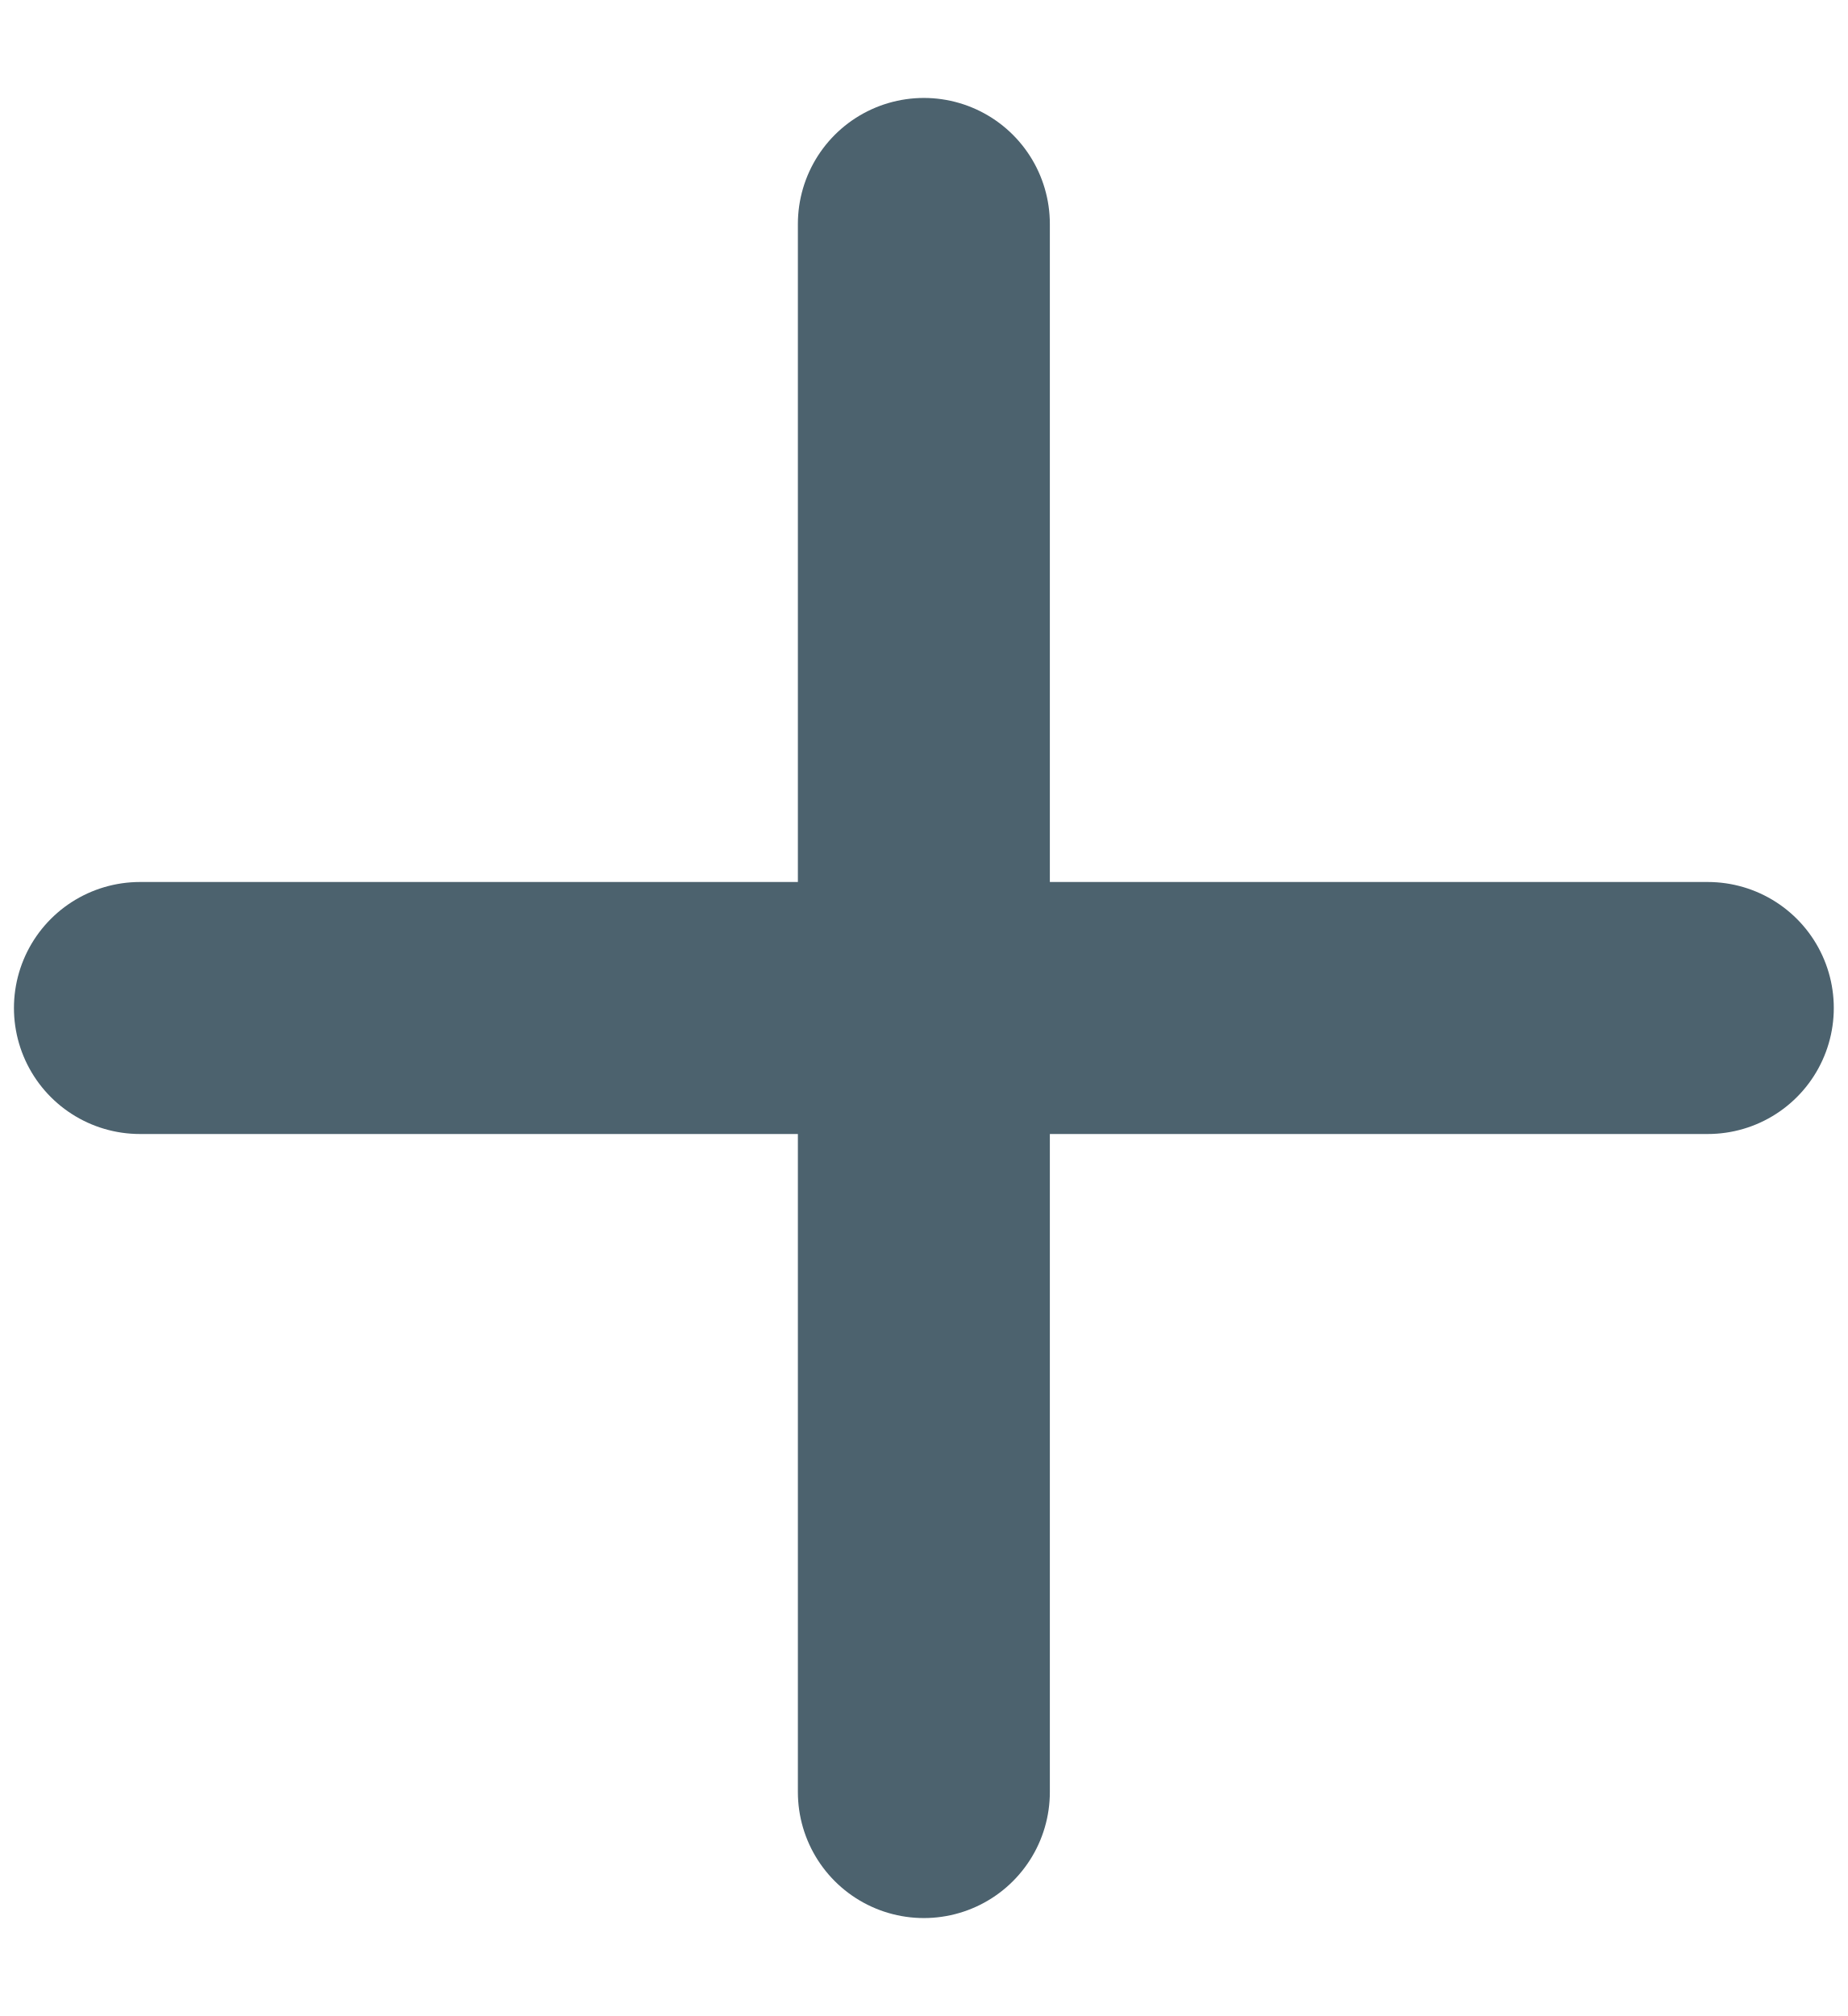
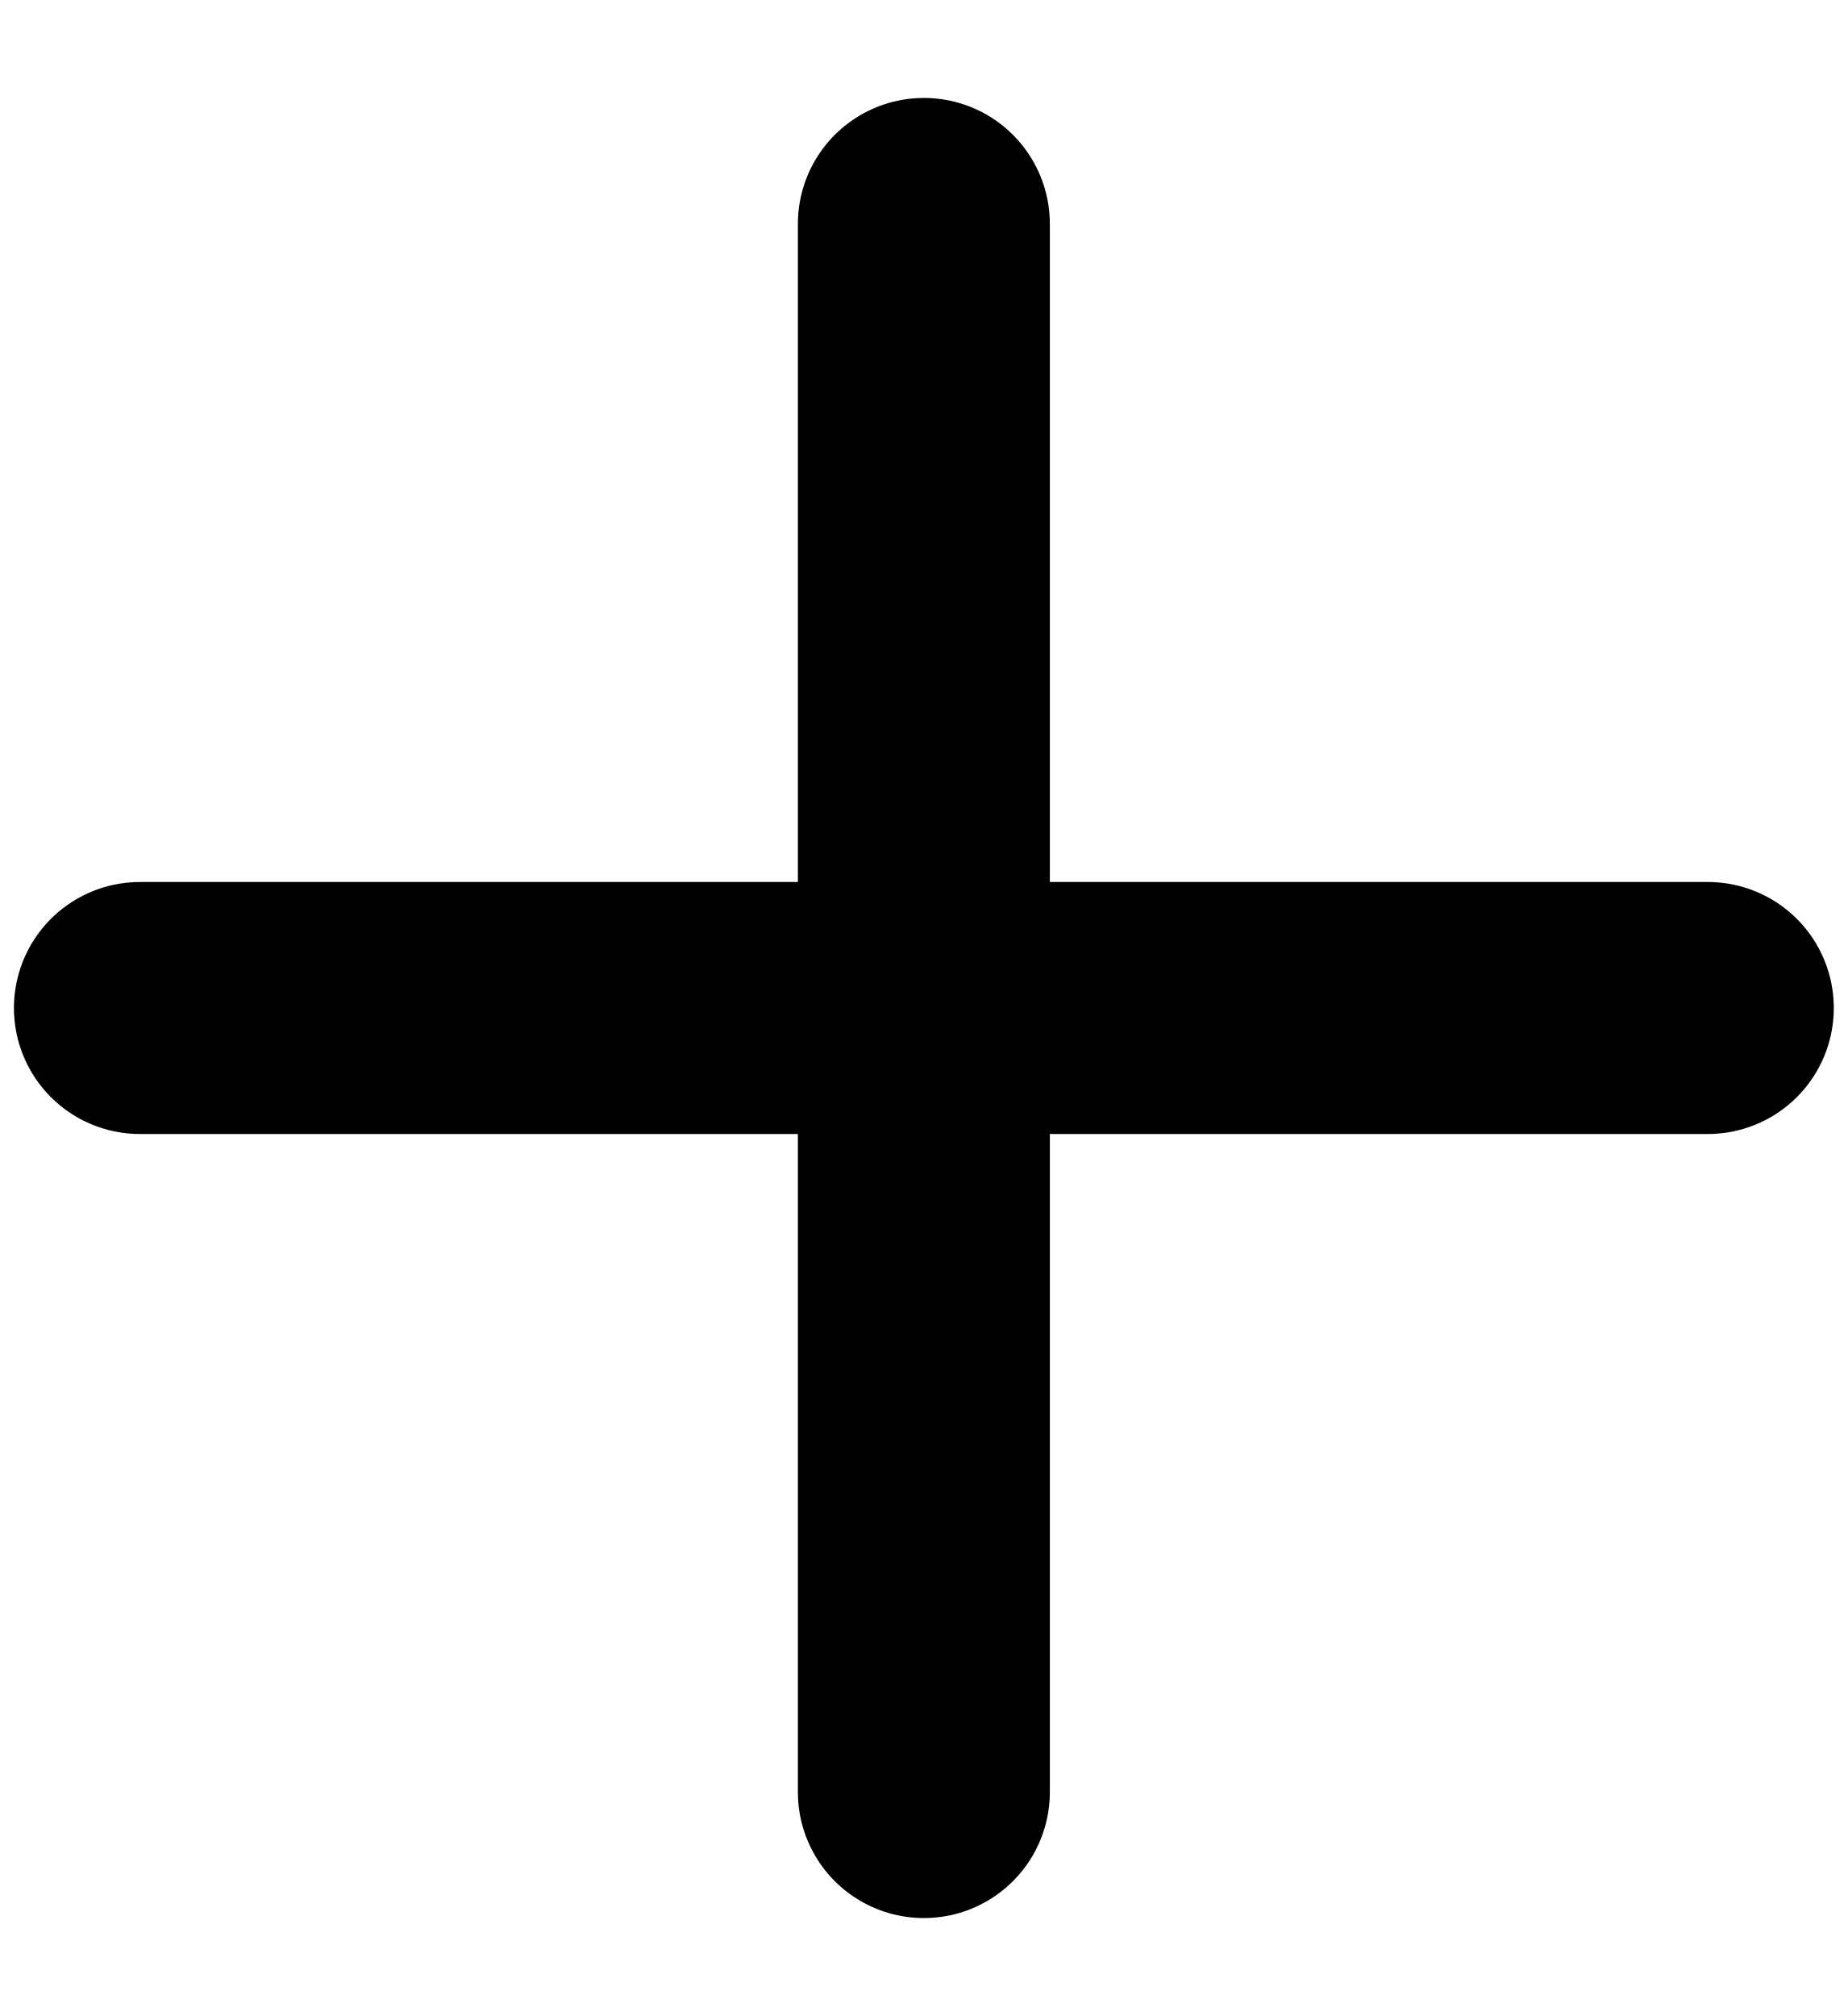
<svg xmlns="http://www.w3.org/2000/svg" width="11" height="12" viewBox="0 0 11 12" fill="none">
-   <path d="M5.5 1.333V10.667M0.833 6H10.167" stroke="#4C626E" stroke-width="1.5" stroke-linecap="round" stroke-linejoin="round" />
+   <path d="M5.5 1.333V10.667M0.833 6H10.167" stroke="currentColor" stroke-width="1.5" stroke-linecap="round" stroke-linejoin="round" />
</svg>
